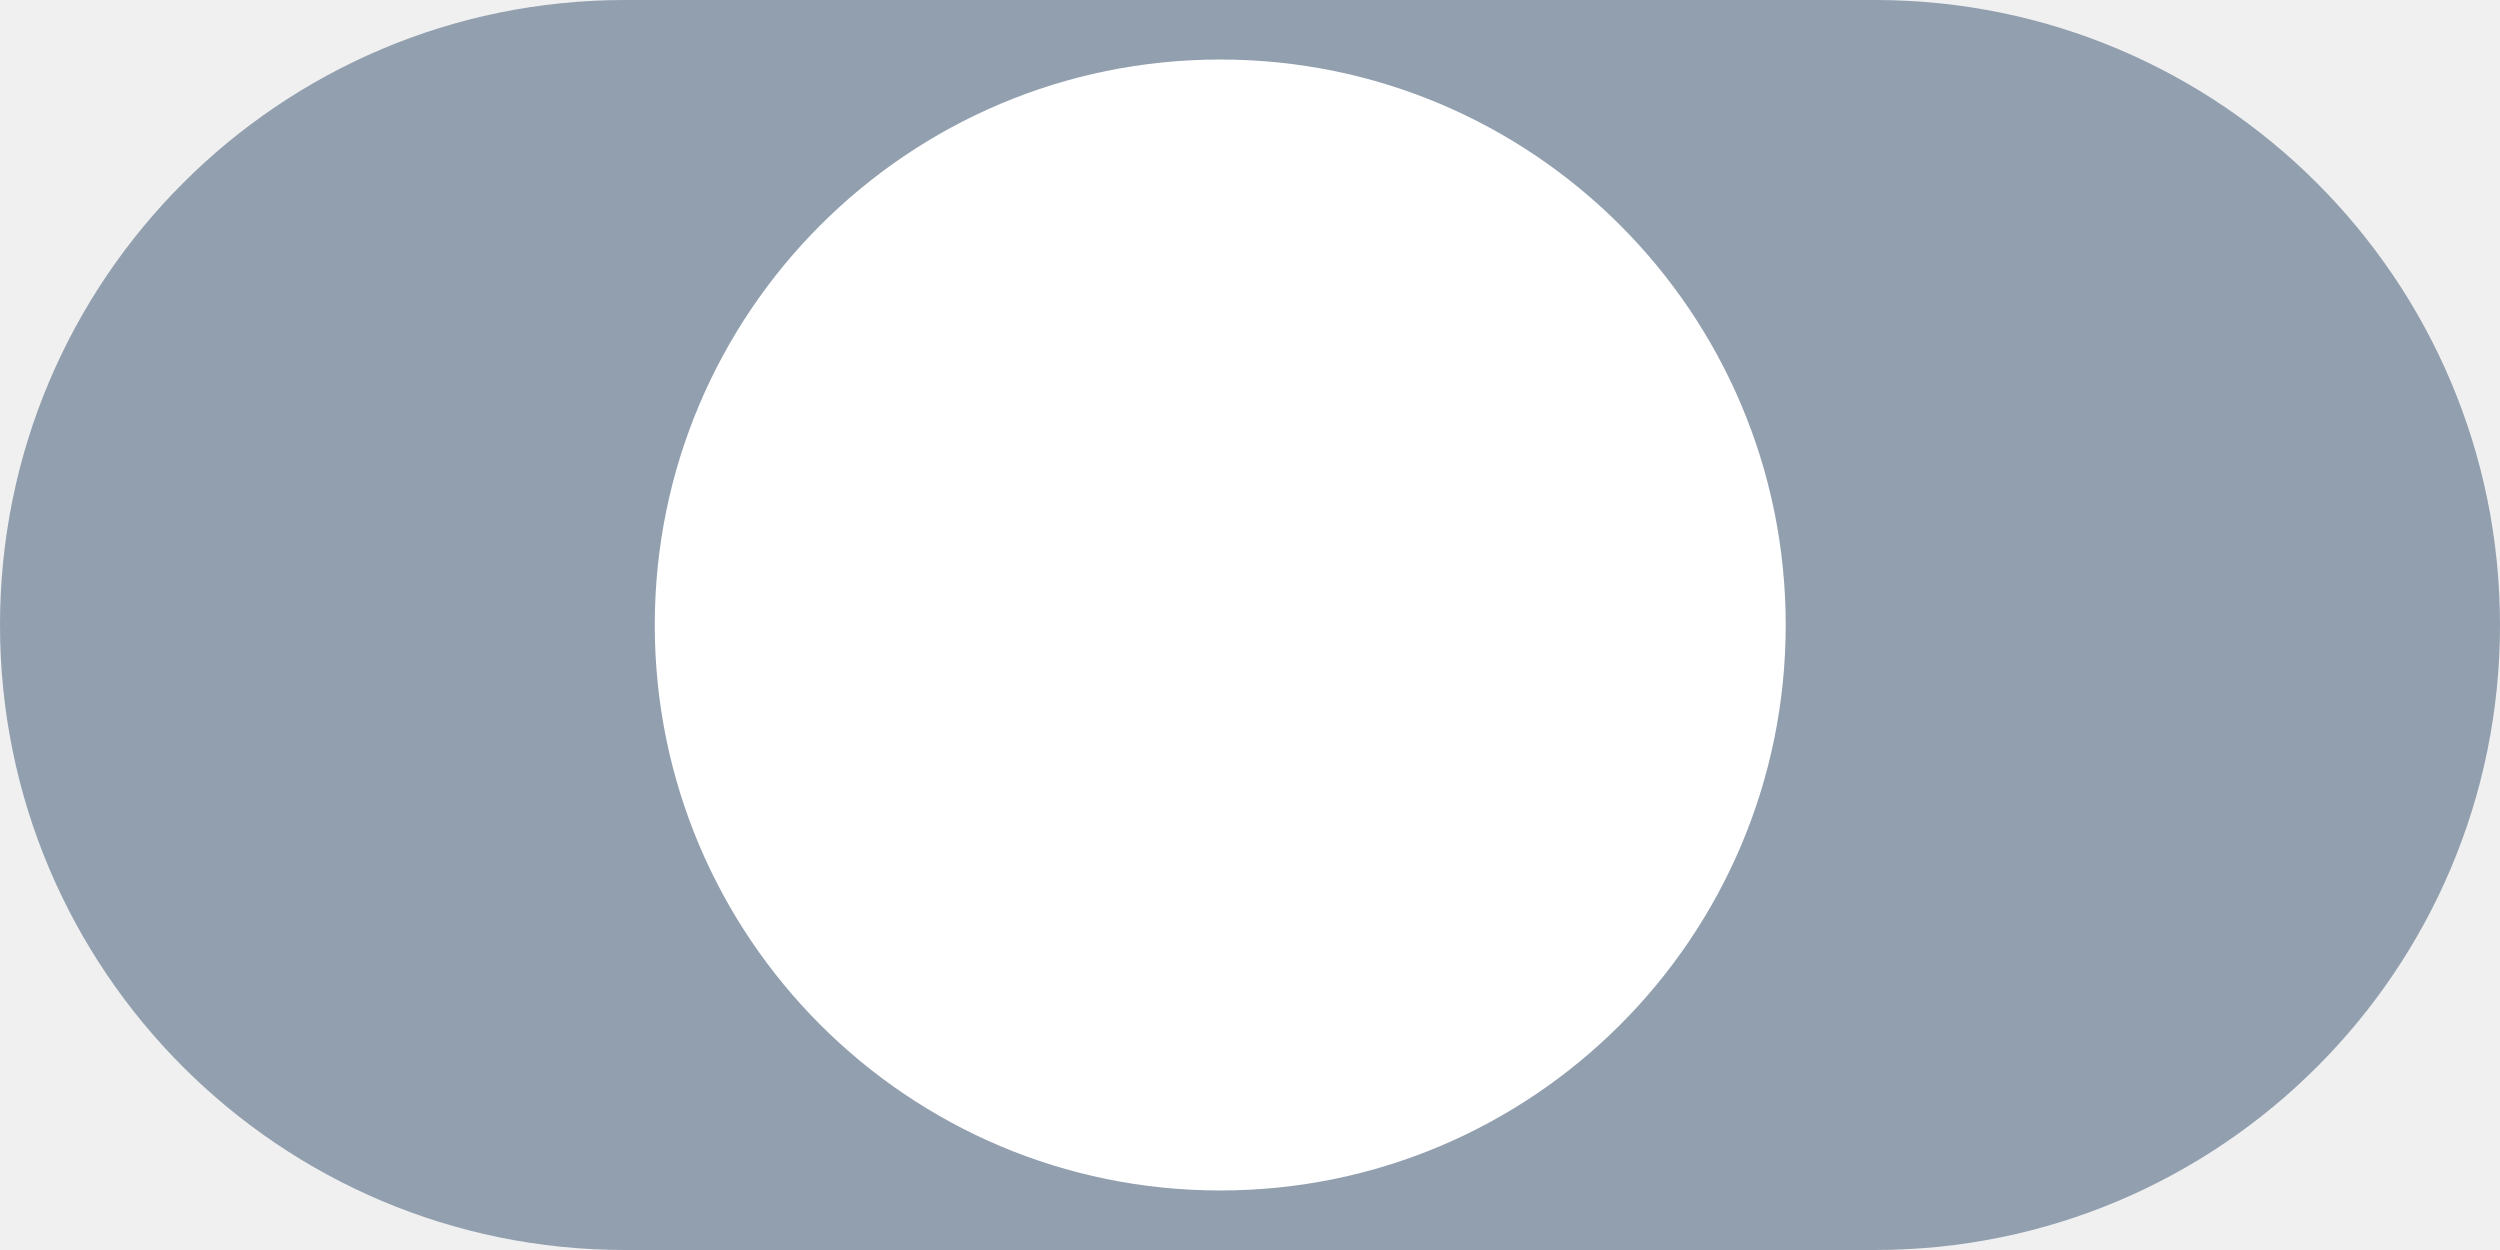
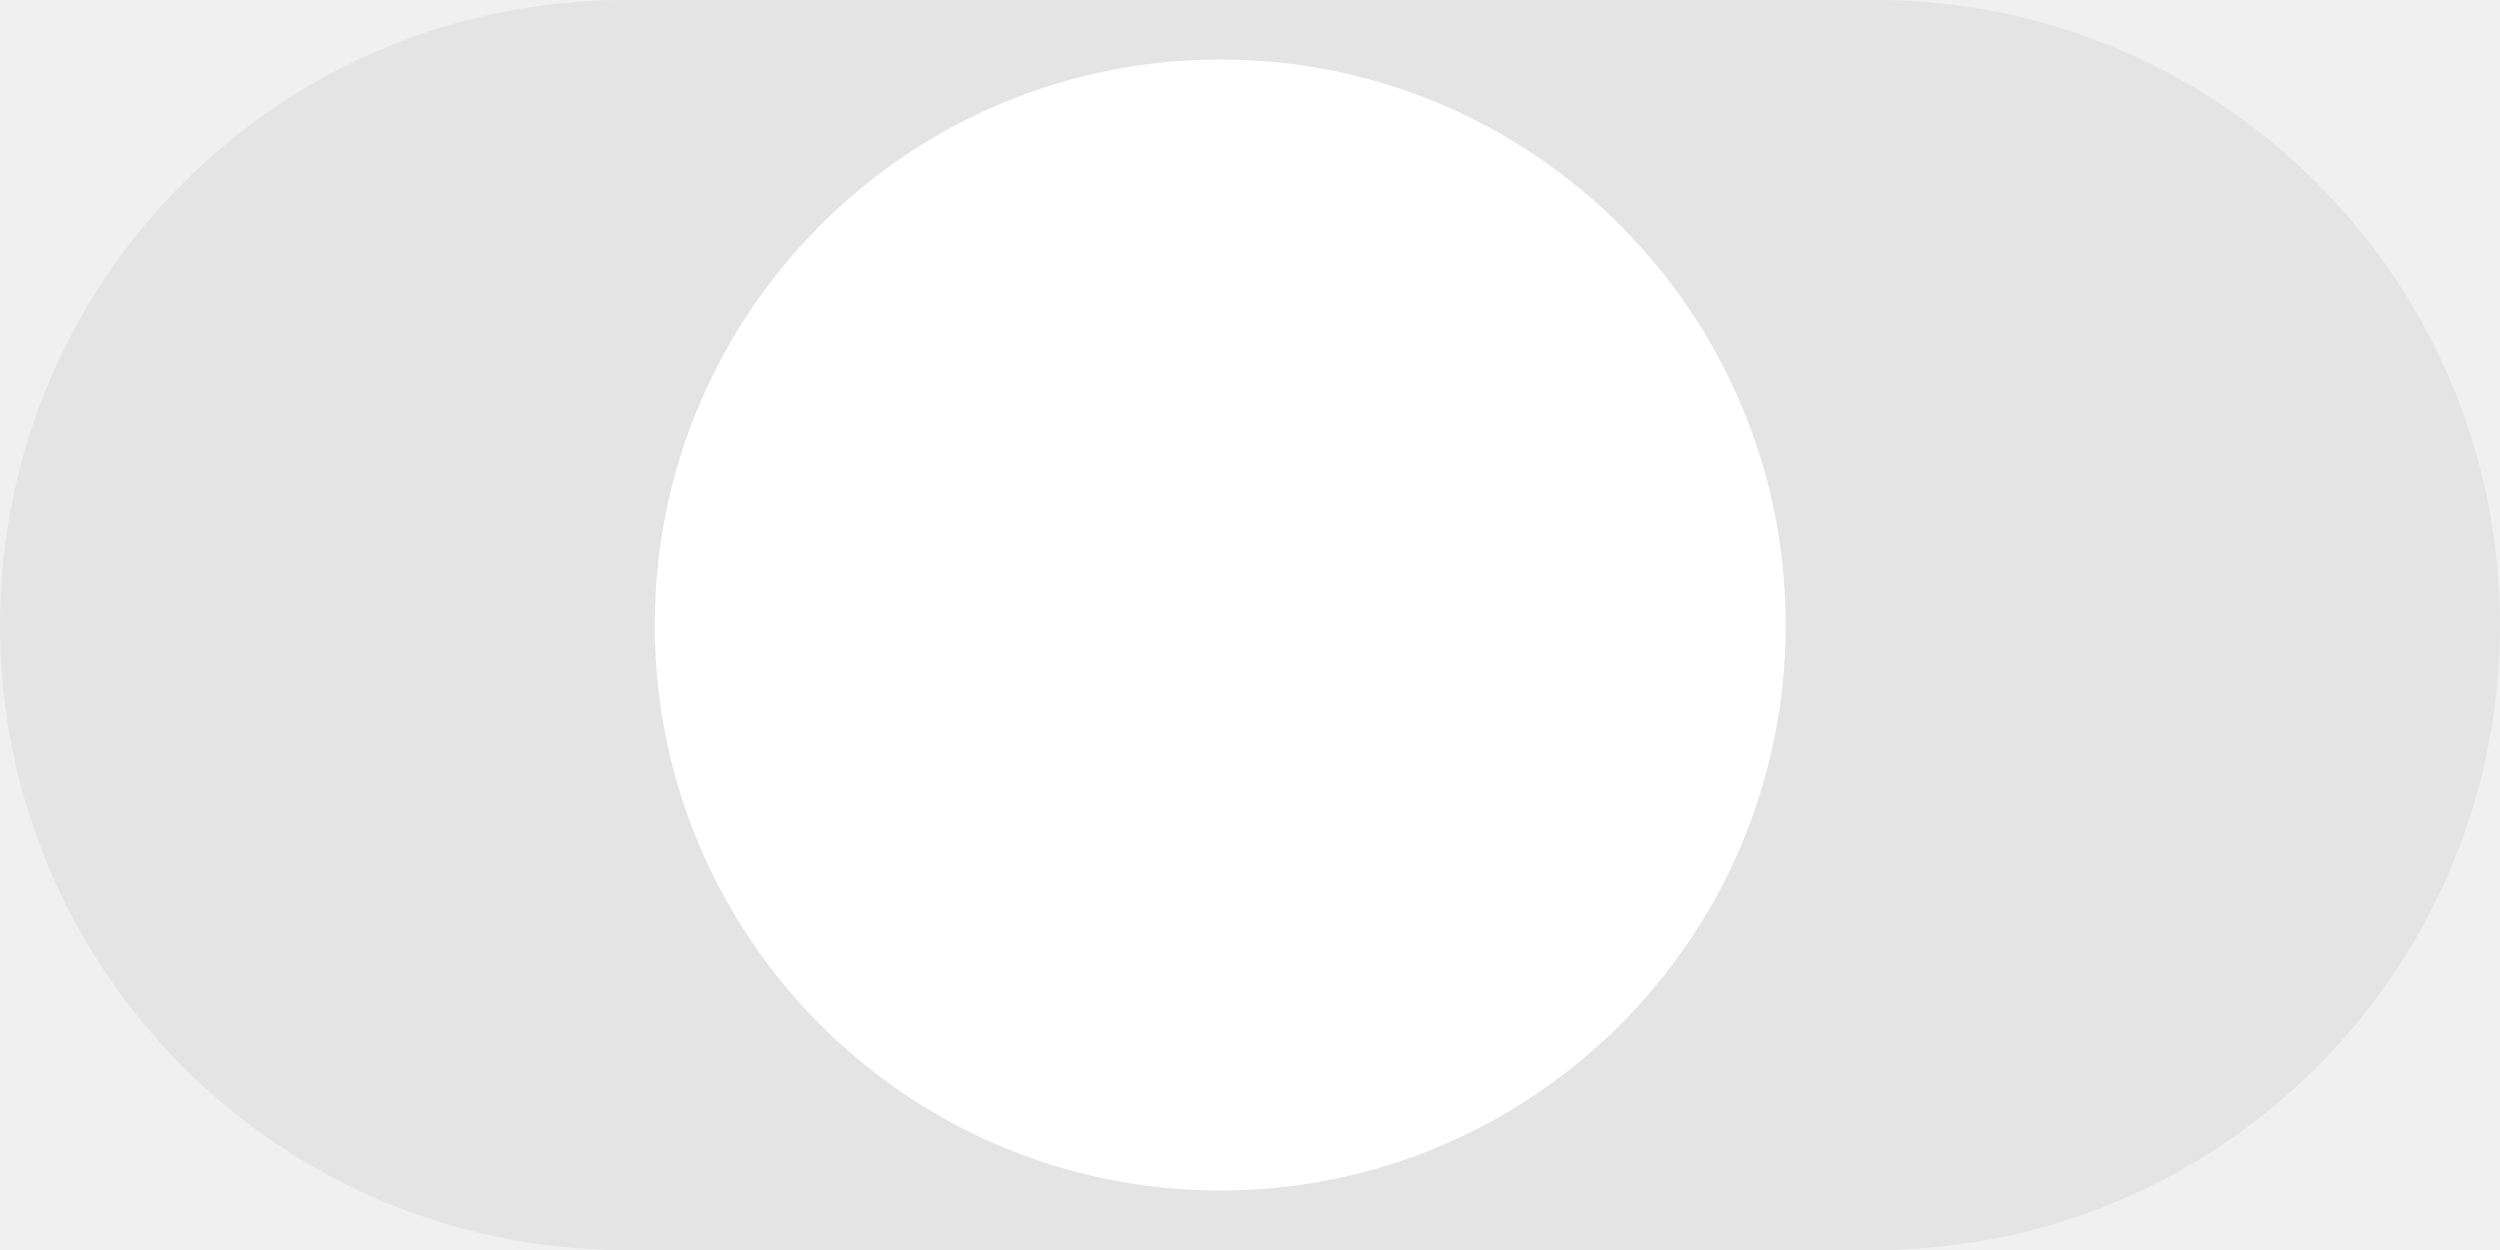
<svg xmlns="http://www.w3.org/2000/svg" width="42" height="21" viewBox="0 0 42 21" fill="none">
-   <rect width="42" height="21" rx="10.5" fill="#919FAF" />
+   <rect width="42" height="21" rx="10.5" fill="#E4E4E4" />
  <circle cx="20.5" cy="10.5" r="9.5" fill="white" />
</svg>
